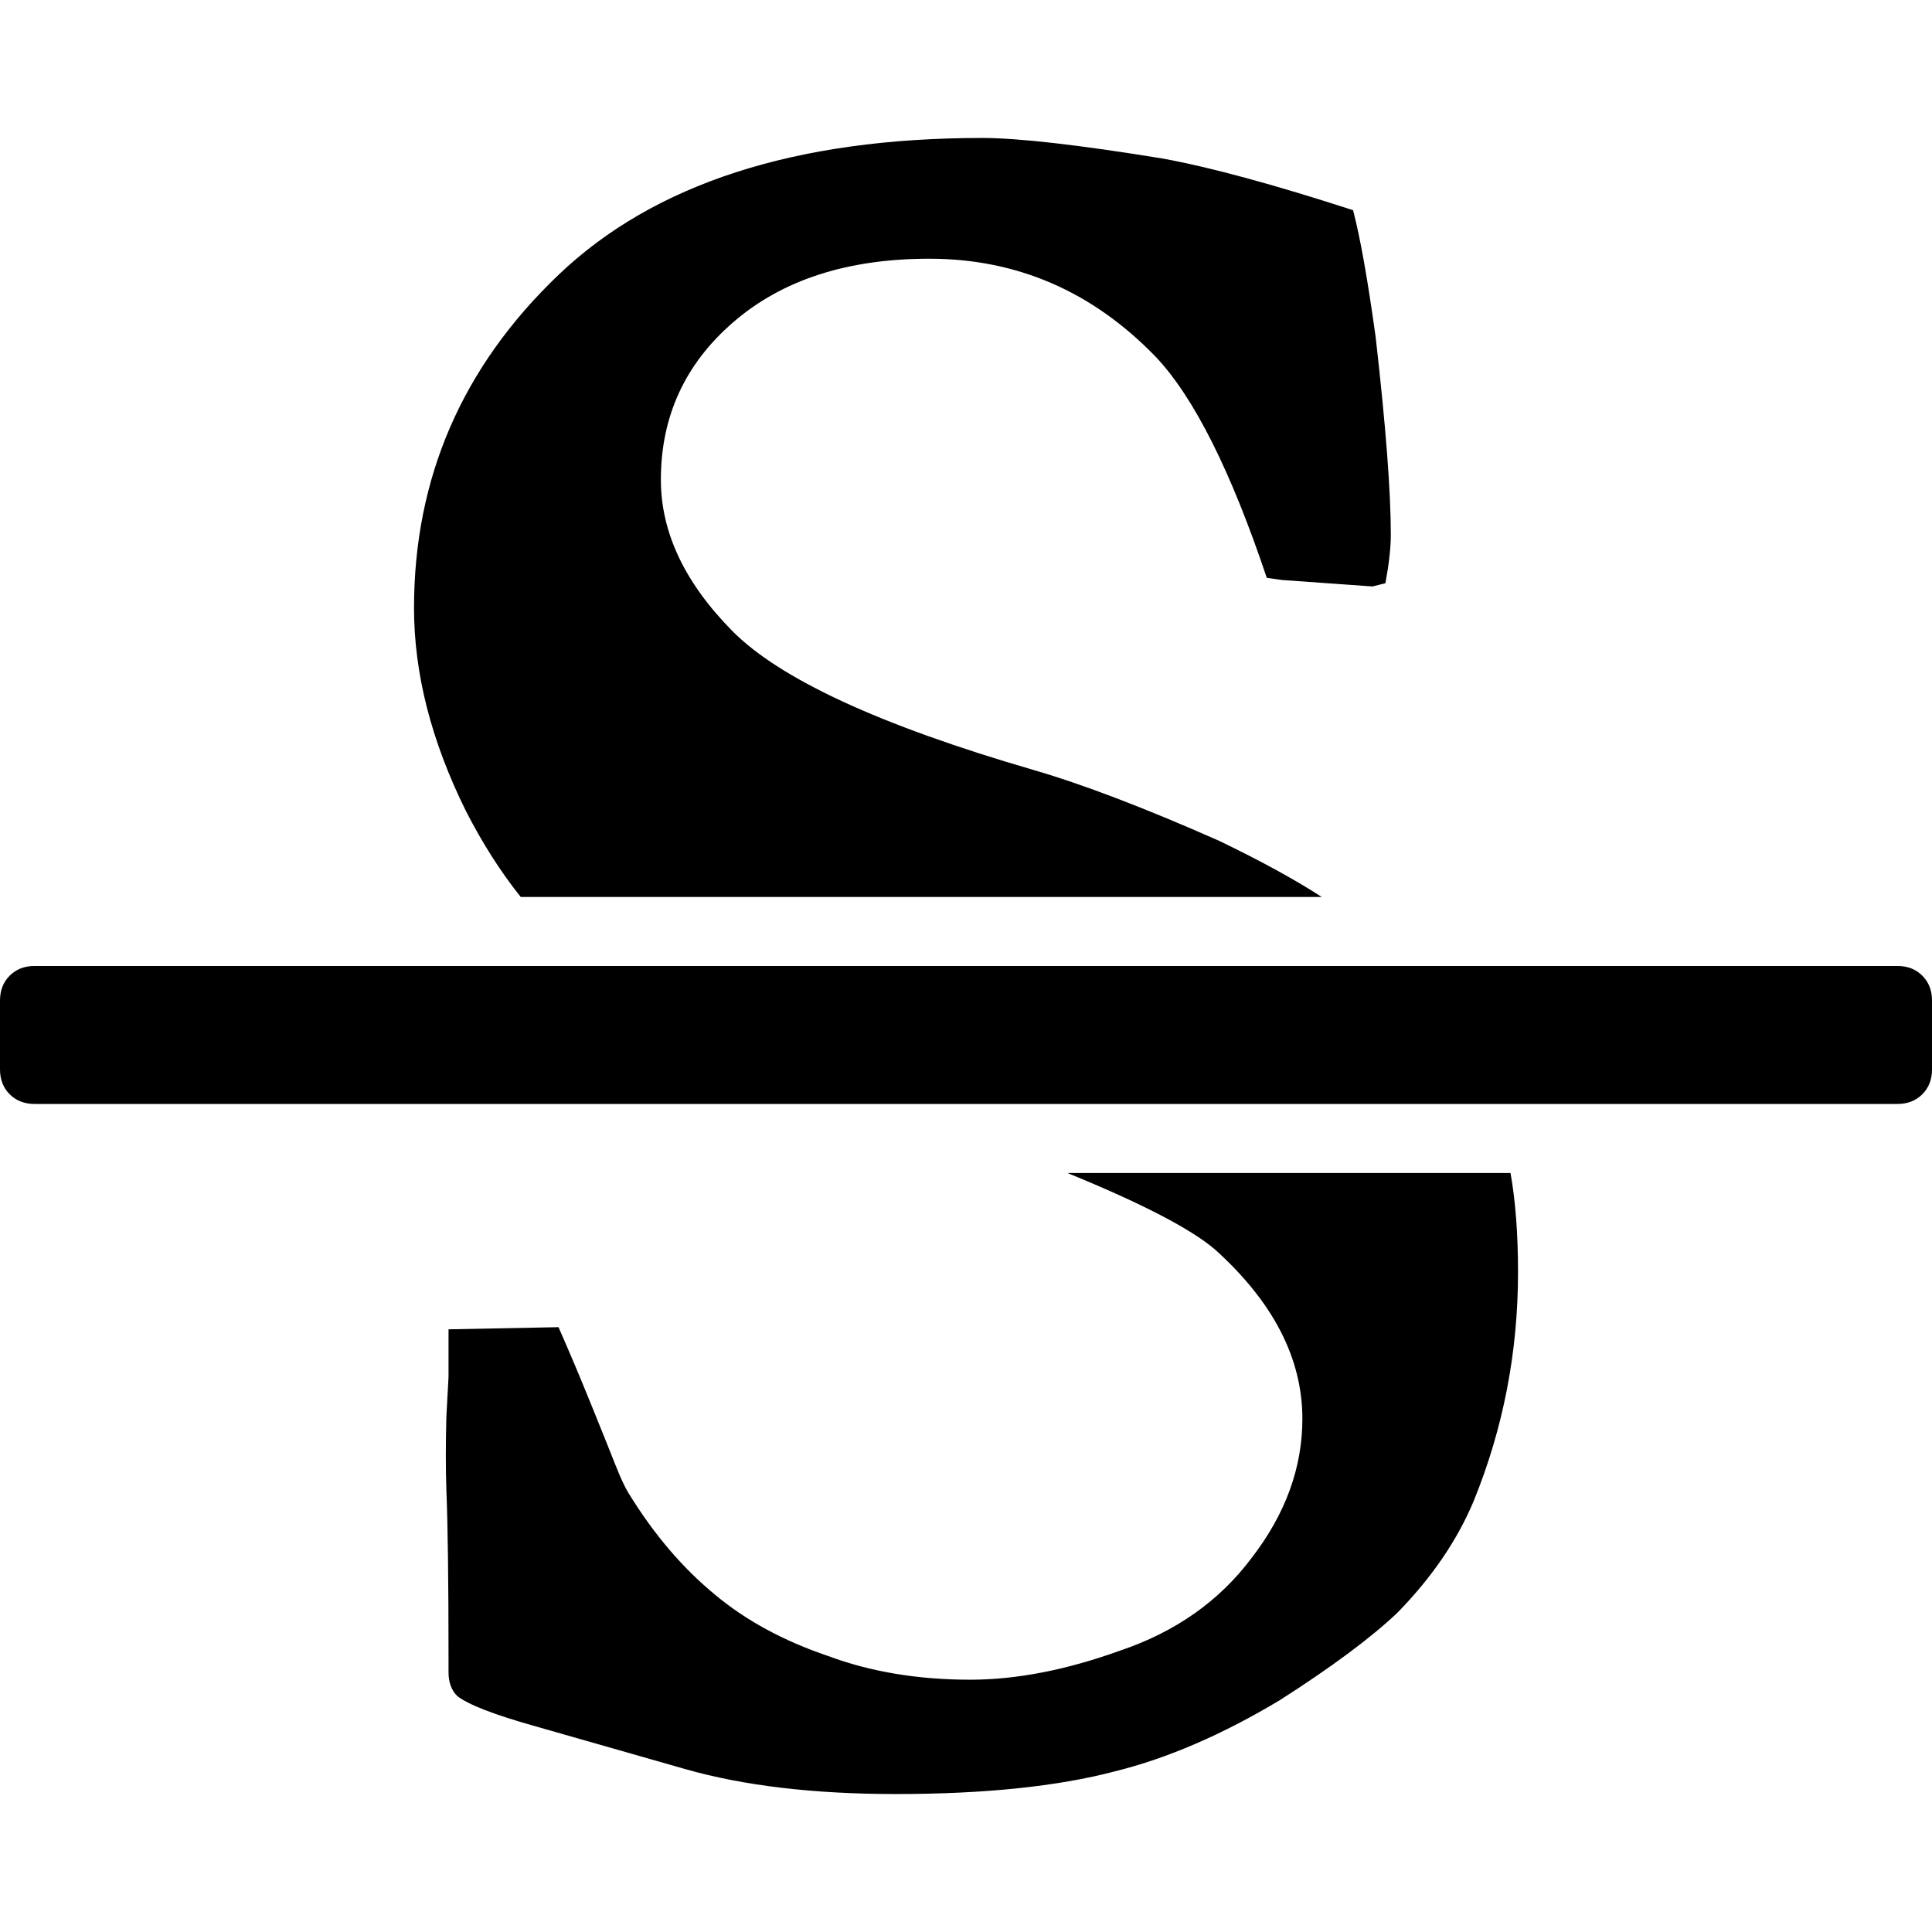
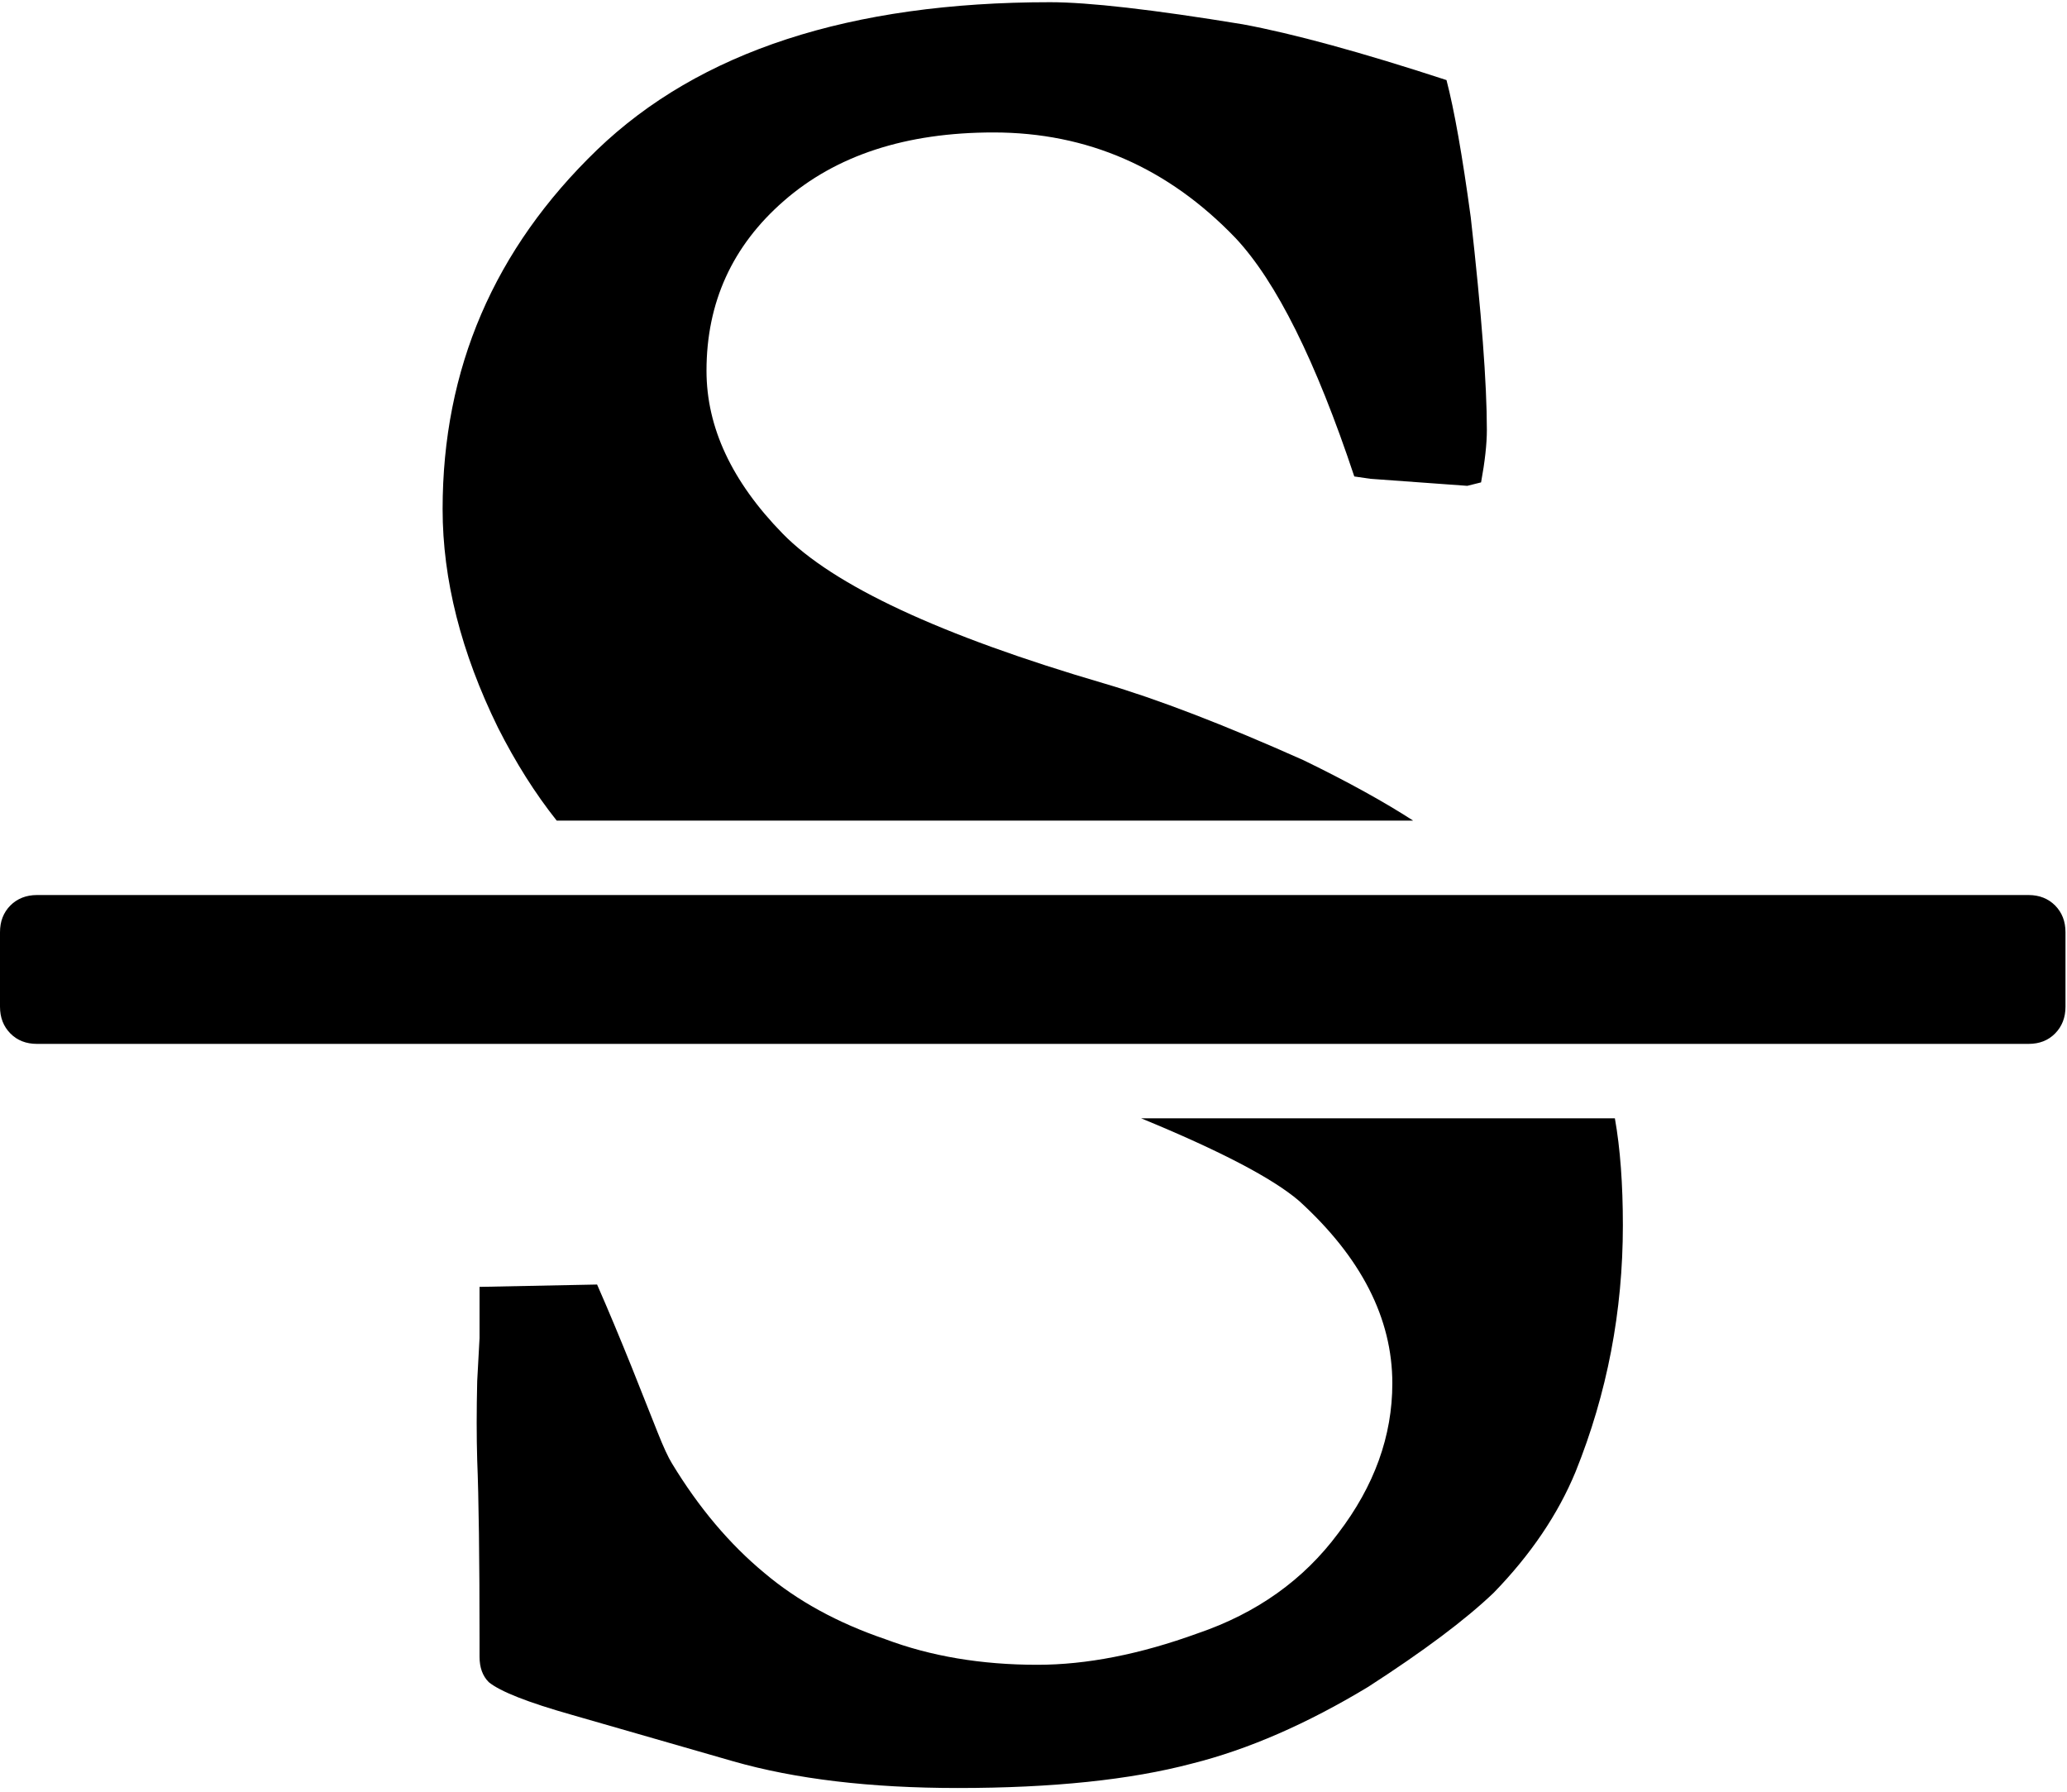
- <svg xmlns="http://www.w3.org/2000/svg" version="1.1" id="Capa_1" x="0px" y="0px" width="511.626px" height="511.626px" viewBox="0 0 511.626 511.626" style="enable-background:new 0 0 511.626 511.626;" xml:space="preserve">
-   <g>
-     <g>
-       <path d="M137.901,237.533h212.124c-7.042-4.563-16.084-9.515-27.124-14.845c-19.786-8.754-36.261-15.037-49.396-18.842    c-40.537-11.798-67.089-24.078-79.652-36.829c-12.563-12.753-18.843-26.075-18.843-39.971c0-16.753,6.379-30.649,19.13-41.687    c12.943-11.227,30.264-16.846,51.962-16.846c23.221,0,43.206,8.66,59.958,25.981c10.085,10.656,19.893,30.166,29.406,58.529    l4.004,0.568l23.982,1.712l3.43-0.854c0.951-5.142,1.43-9.419,1.43-12.85c0-11.421-1.334-28.833-4.004-52.246    c-2.101-15.222-4.093-26.457-5.995-33.691c-21.122-6.849-37.973-11.419-50.535-13.701c-22.268-3.617-38.167-5.426-47.674-5.426    c-49.493,0-86.891,12.091-112.209,36.26c-25.505,24.362-38.256,53.774-38.256,88.225c0,17.318,4.568,35.208,13.706,53.672    C127.717,223.26,132.571,230.874,137.901,237.533z" />
-       <path d="M282.65,310.624c19.605,7.994,32.647,14.756,39.115,20.27c15.42,13.897,23.127,28.838,23.127,44.823    c0,12.946-4.477,25.222-13.422,36.833c-8.562,11.416-20.17,19.612-34.83,24.551c-14.268,5.15-27.501,7.713-39.677,7.713    c-13.893,0-26.455-2.098-37.685-6.283c-11.8-4-21.794-9.418-29.98-16.275c-8.564-7.043-16.18-15.988-22.841-26.84    c-0.953-1.517-2.144-4.09-3.571-7.703c-1.425-3.621-3.571-8.946-6.423-15.985c-2.856-7.046-5.708-13.802-8.564-20.272    l-29.121,0.571v12.562l-0.571,10.571c-0.188,7.228-0.188,13.699,0,19.41c0.378,9.134,0.571,23.982,0.571,44.543v3.713    c0,2.666,0.76,4.754,2.281,6.283c2.855,2.275,9.707,4.945,20.557,7.991l39.969,11.419c15.415,4.381,33.975,6.571,55.673,6.571    c23.414,0,42.723-1.999,57.958-5.999c13.897-3.433,28.444-9.713,43.684-18.843c13.702-8.761,24.078-16.464,31.121-23.134    c9.127-9.322,15.893-19.219,20.27-29.694c7.81-19.222,11.707-39.399,11.707-60.521c0-10.092-0.66-18.843-1.988-26.269H282.65    V310.624z" />
-       <path d="M509.06,258.374c-1.718-1.711-3.901-2.566-6.57-2.566H9.135c-2.666,0-4.853,0.855-6.567,2.566    C0.859,260.085,0,262.275,0,264.945v18.267c0,2.67,0.855,4.856,2.568,6.571c1.714,1.711,3.905,2.56,6.567,2.56H502.49    c2.669,0,4.853-0.849,6.57-2.56c1.711-1.715,2.566-3.901,2.566-6.571v-18.267C511.626,262.275,510.771,260.085,509.06,258.374z" />
+ <svg xmlns="http://www.w3.org/2000/svg" width="15px" height="13px" viewBox="0 0 15 13" version="1.1">
+   <defs />
+   <g id="Page-1" stroke="none" stroke-width="1" fill="none" fill-rule="evenodd">
+     <g id="strikethrough" fill="#000000">
+       <g id="Page-1">
+         <g>
+           <g id="strikethrough">
+             <g id="Capa_1">
+               <g id="Group">
+                 <path d="M4.04,5.954 L10.255,5.954 C10.048,5.82 9.783,5.673 9.46,5.516 C8.88,5.257 8.398,5.072 8.013,4.959 C6.825,4.611 6.047,4.248 5.679,3.871 C5.311,3.494 5.127,3.101 5.127,2.69 C5.127,2.195 5.314,1.784 5.688,1.458 C6.067,1.127 6.574,0.961 7.21,0.961 C7.89,0.961 8.476,1.216 8.967,1.728 C9.262,2.043 9.549,2.619 9.828,3.457 L9.945,3.474 L10.648,3.525 L10.748,3.5 C10.776,3.348 10.79,3.221 10.79,3.12 C10.79,2.783 10.751,2.268 10.673,1.576 C10.612,1.127 10.553,0.795 10.497,0.581 C9.879,0.379 9.385,0.244 9.017,0.176 C8.365,0.069 7.899,0.016 7.62,0.016 C6.17,0.016 5.075,0.373 4.333,1.087 C3.586,1.807 3.212,2.676 3.212,3.694 C3.212,4.205 3.346,4.734 3.614,5.28 C3.742,5.533 3.884,5.758 4.04,5.954 L4.04,5.954 L4.04,5.954 Z" id="Shape" />
+                 <path d="M8.281,8.114 C8.855,8.35 9.237,8.55 9.427,8.713 C9.878,9.123 10.104,9.565 10.104,10.037 C10.104,10.42 9.973,10.782 9.711,11.125 C9.46,11.463 9.12,11.705 8.691,11.851 C8.273,12.003 7.885,12.079 7.528,12.079 C7.121,12.079 6.753,12.017 6.424,11.893 C6.078,11.775 5.786,11.615 5.546,11.412 C5.295,11.204 5.072,10.94 4.877,10.619 C4.849,10.574 4.814,10.498 4.772,10.392 C4.73,10.285 4.667,10.127 4.584,9.919 C4.5,9.711 4.417,9.511 4.333,9.32 L3.48,9.337 L3.48,9.708 L3.463,10.021 C3.458,10.234 3.458,10.425 3.463,10.594 C3.474,10.864 3.48,11.303 3.48,11.91 L3.48,12.02 C3.48,12.099 3.502,12.16 3.547,12.205 C3.63,12.273 3.831,12.352 4.149,12.442 L5.32,12.779 C5.771,12.908 6.315,12.973 6.951,12.973 C7.637,12.973 8.203,12.914 8.649,12.796 C9.056,12.694 9.482,12.509 9.929,12.239 C10.33,11.98 10.634,11.753 10.84,11.556 C11.108,11.28 11.306,10.988 11.434,10.678 C11.663,10.11 11.777,9.514 11.777,8.89 C11.777,8.592 11.758,8.333 11.719,8.114 L8.281,8.114 L8.281,8.114 L8.281,8.114 L8.281,8.114 Z" id="Shape" />
+                 <path d="M14.914,6.57 C14.864,6.52 14.8,6.494 14.721,6.494 L0.268,6.494 C0.19,6.494 0.125,6.52 0.075,6.57 C0.025,6.621 0,6.685 0,6.764 L0,7.304 C0,7.383 0.025,7.447 0.075,7.498 C0.125,7.549 0.19,7.574 0.268,7.574 L14.721,7.574 C14.8,7.574 14.864,7.549 14.914,7.498 C14.964,7.447 14.989,7.383 14.989,7.304 L14.989,6.764 C14.989,6.685 14.964,6.621 14.914,6.57 L14.914,6.57 L14.914,6.57 Z" id="Shape" />
+               </g>
+             </g>
+           </g>
+         </g>
+       </g>
    </g>
  </g>
-   <g>
- </g>
-   <g>
- </g>
-   <g>
- </g>
-   <g>
- </g>
-   <g>
- </g>
-   <g>
- </g>
-   <g>
- </g>
-   <g>
- </g>
-   <g>
- </g>
-   <g>
- </g>
-   <g>
- </g>
-   <g>
- </g>
-   <g>
- </g>
-   <g>
- </g>
-   <g>
- </g>
</svg>
